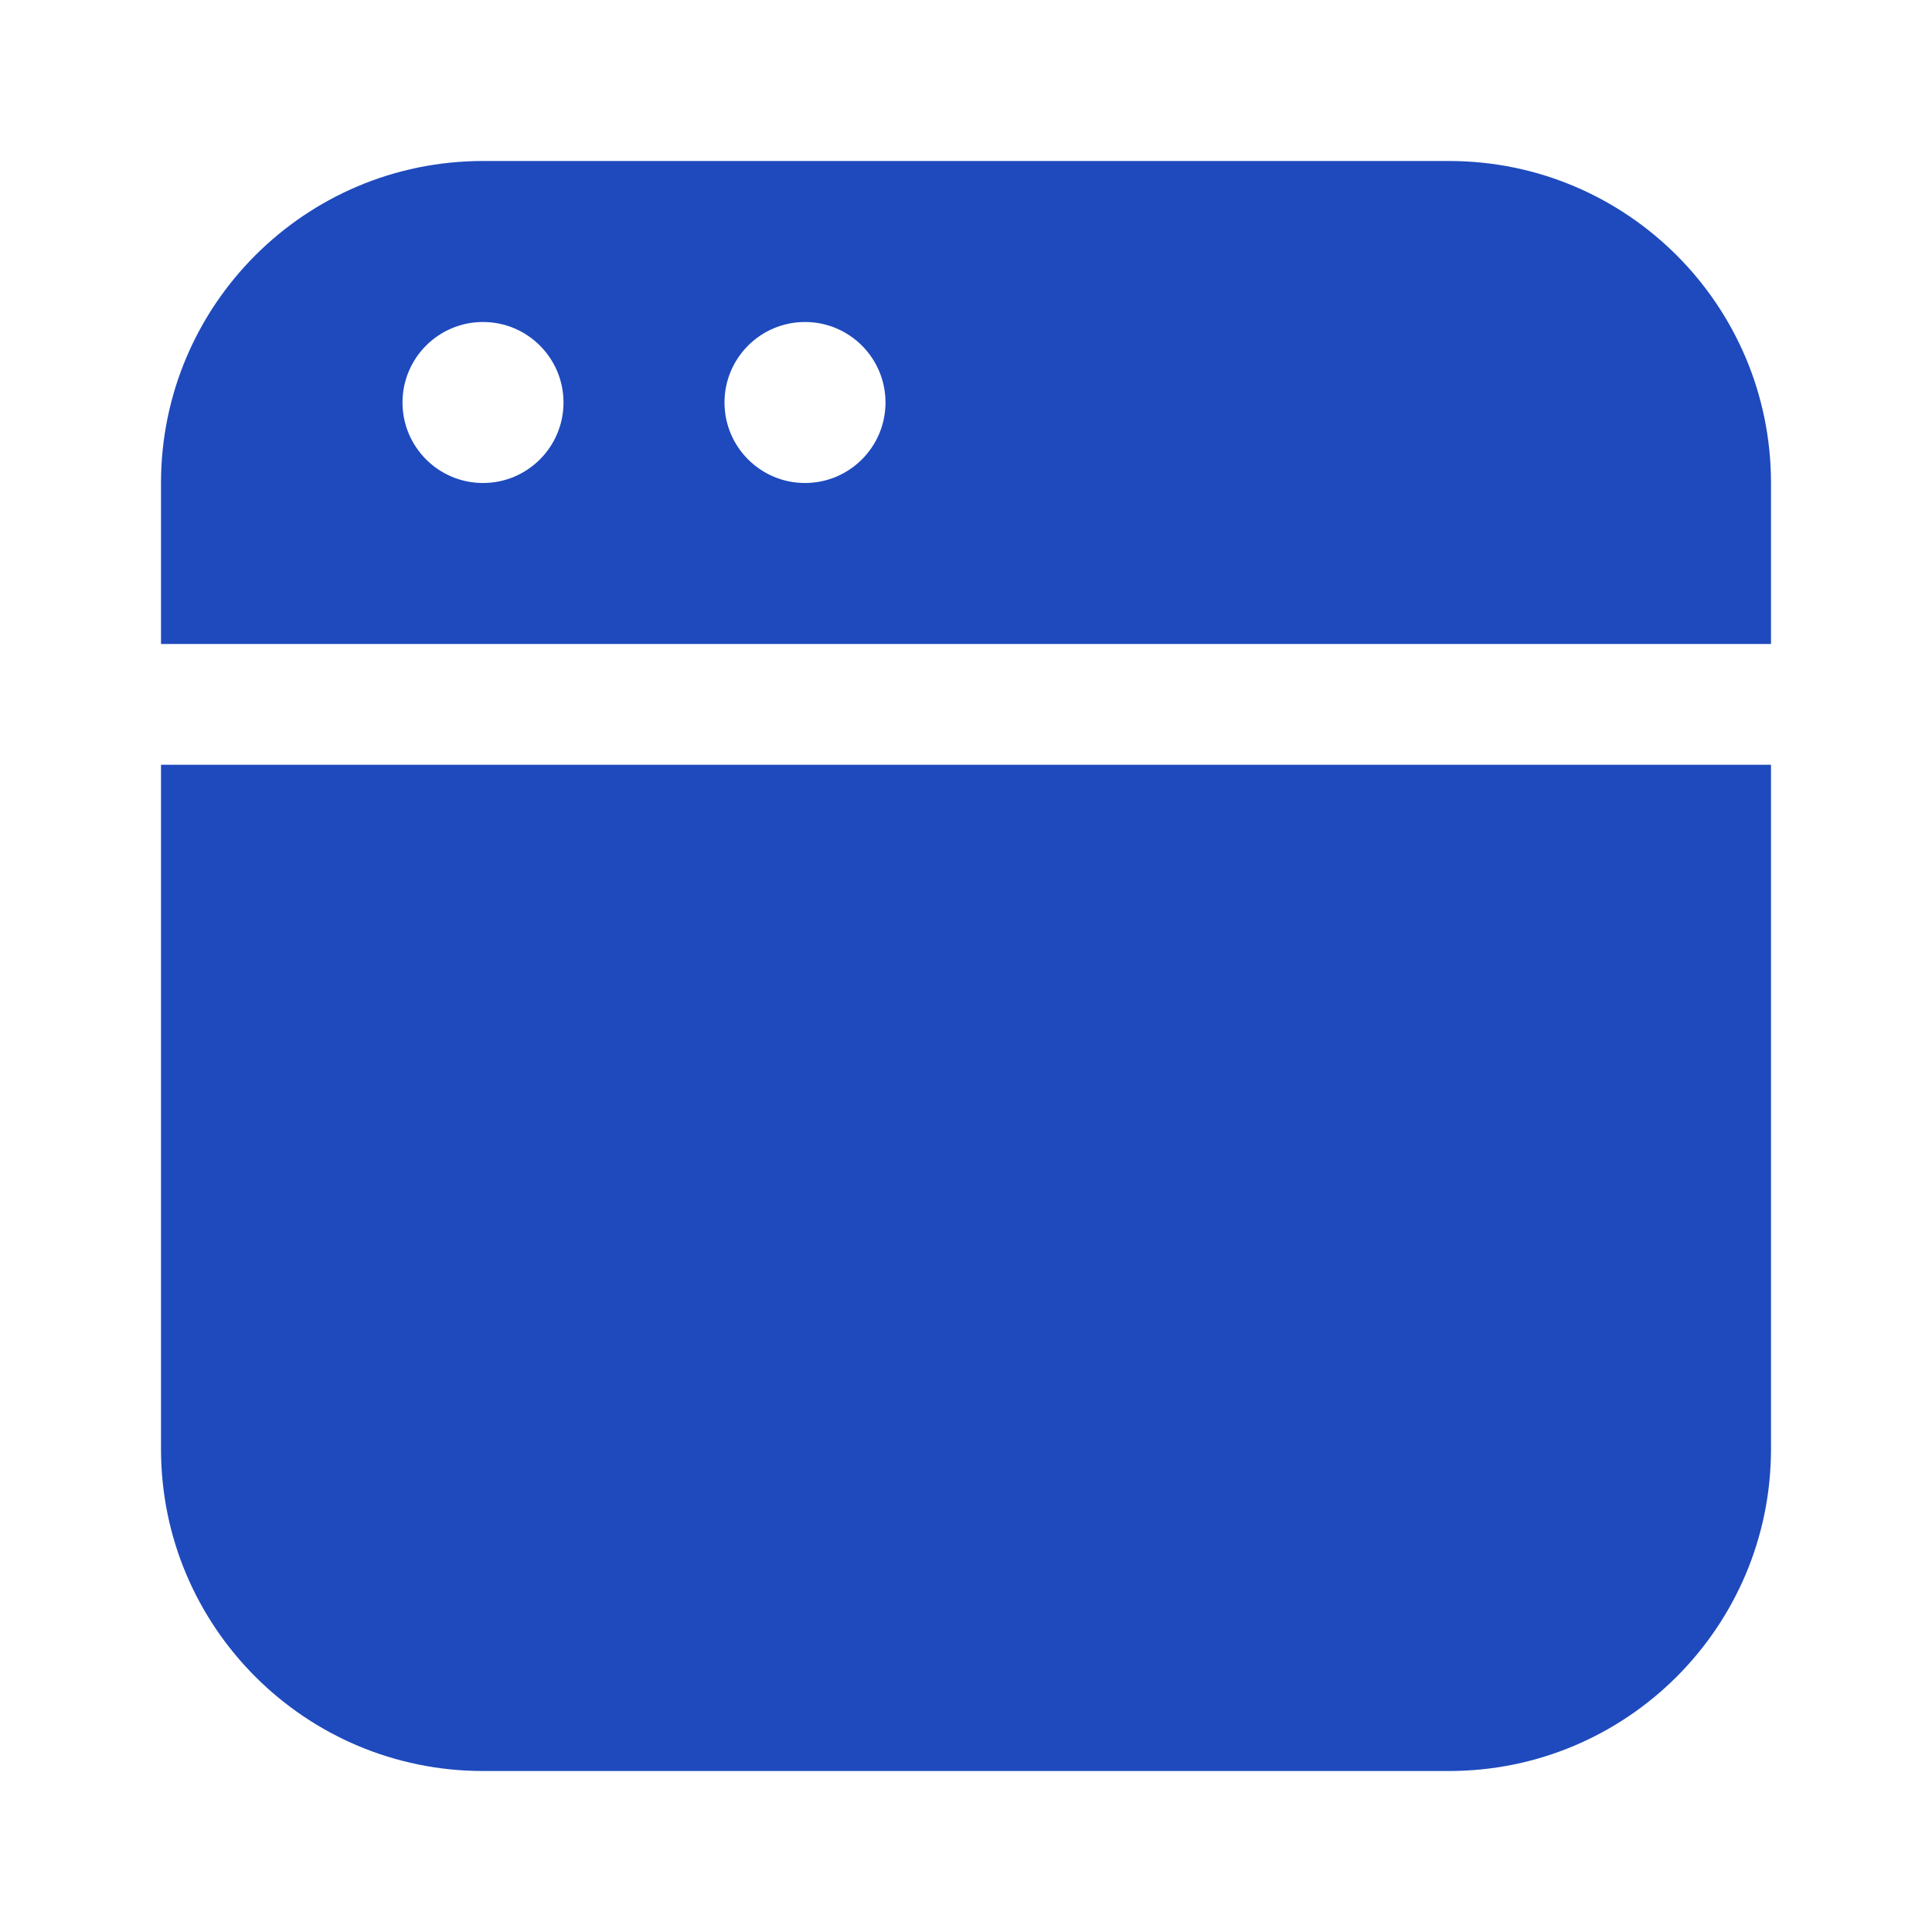
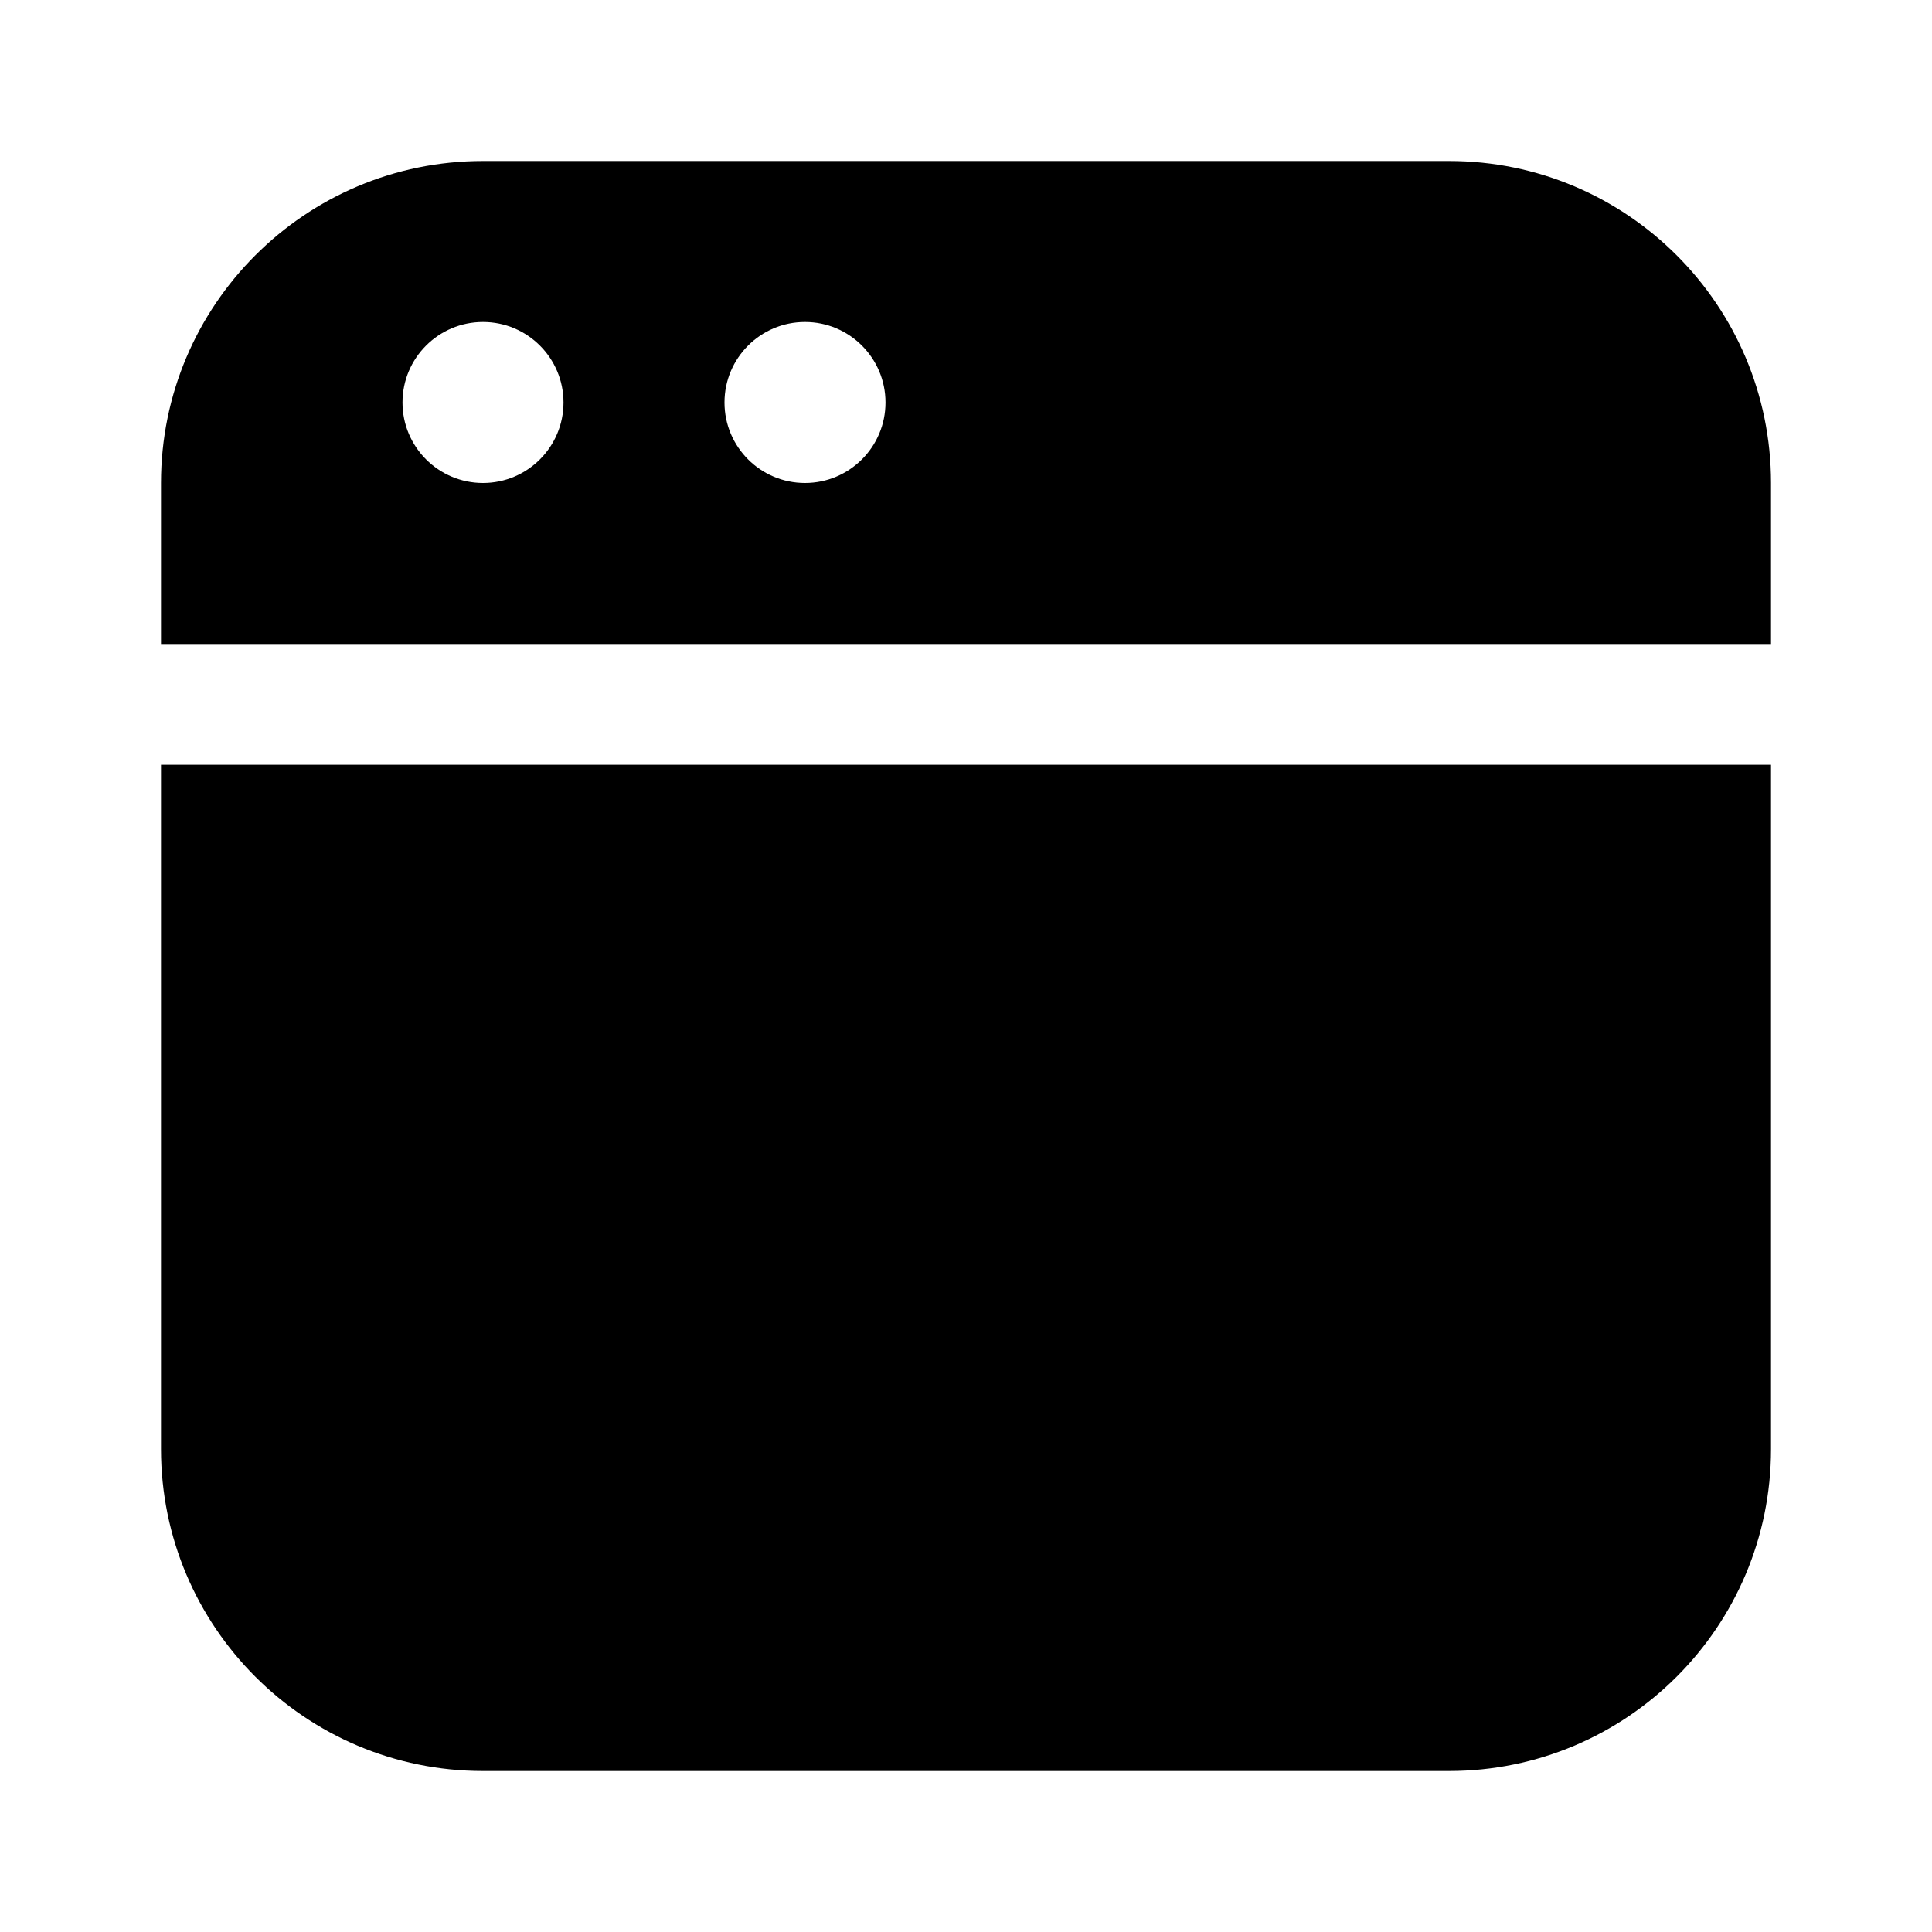
<svg xmlns="http://www.w3.org/2000/svg" width="24" height="24" viewBox="0 0 24 24" fill="none">
-   <path fill-rule="evenodd" clip-rule="evenodd" d="M22 9.5V18C22 20.209 20.209 22 18 22H6C3.791 22 2 20.209 2 18V9.5H22ZM22 8H2V6C2 3.791 3.791 2 6 2H18C20.209 2 22 3.791 22 6V8ZM5 5C5 5.552 5.448 6 6 6C6.552 6 7 5.552 7 5C7 4.448 6.552 4 6 4C5.448 4 5 4.448 5 5ZM10 6C9.448 6 9 5.552 9 5C9 4.448 9.448 4 10 4C10.552 4 11 4.448 11 5C11 5.552 10.552 6 10 6Z" fill="#1E4ABD" />
+   <path fill-rule="evenodd" clip-rule="evenodd" d="M22 9.5V18C22 20.209 20.209 22 18 22H6C3.791 22 2 20.209 2 18V9.5H22ZM22 8H2V6C2 3.791 3.791 2 6 2H18C20.209 2 22 3.791 22 6V8ZM5 5C5 5.552 5.448 6 6 6C6.552 6 7 5.552 7 5C7 4.448 6.552 4 6 4C5.448 4 5 4.448 5 5ZM10 6C9.448 6 9 5.552 9 5C9 4.448 9.448 4 10 4C10.552 4 11 4.448 11 5C11 5.552 10.552 6 10 6Z" fill="currentColor" />
</svg>
